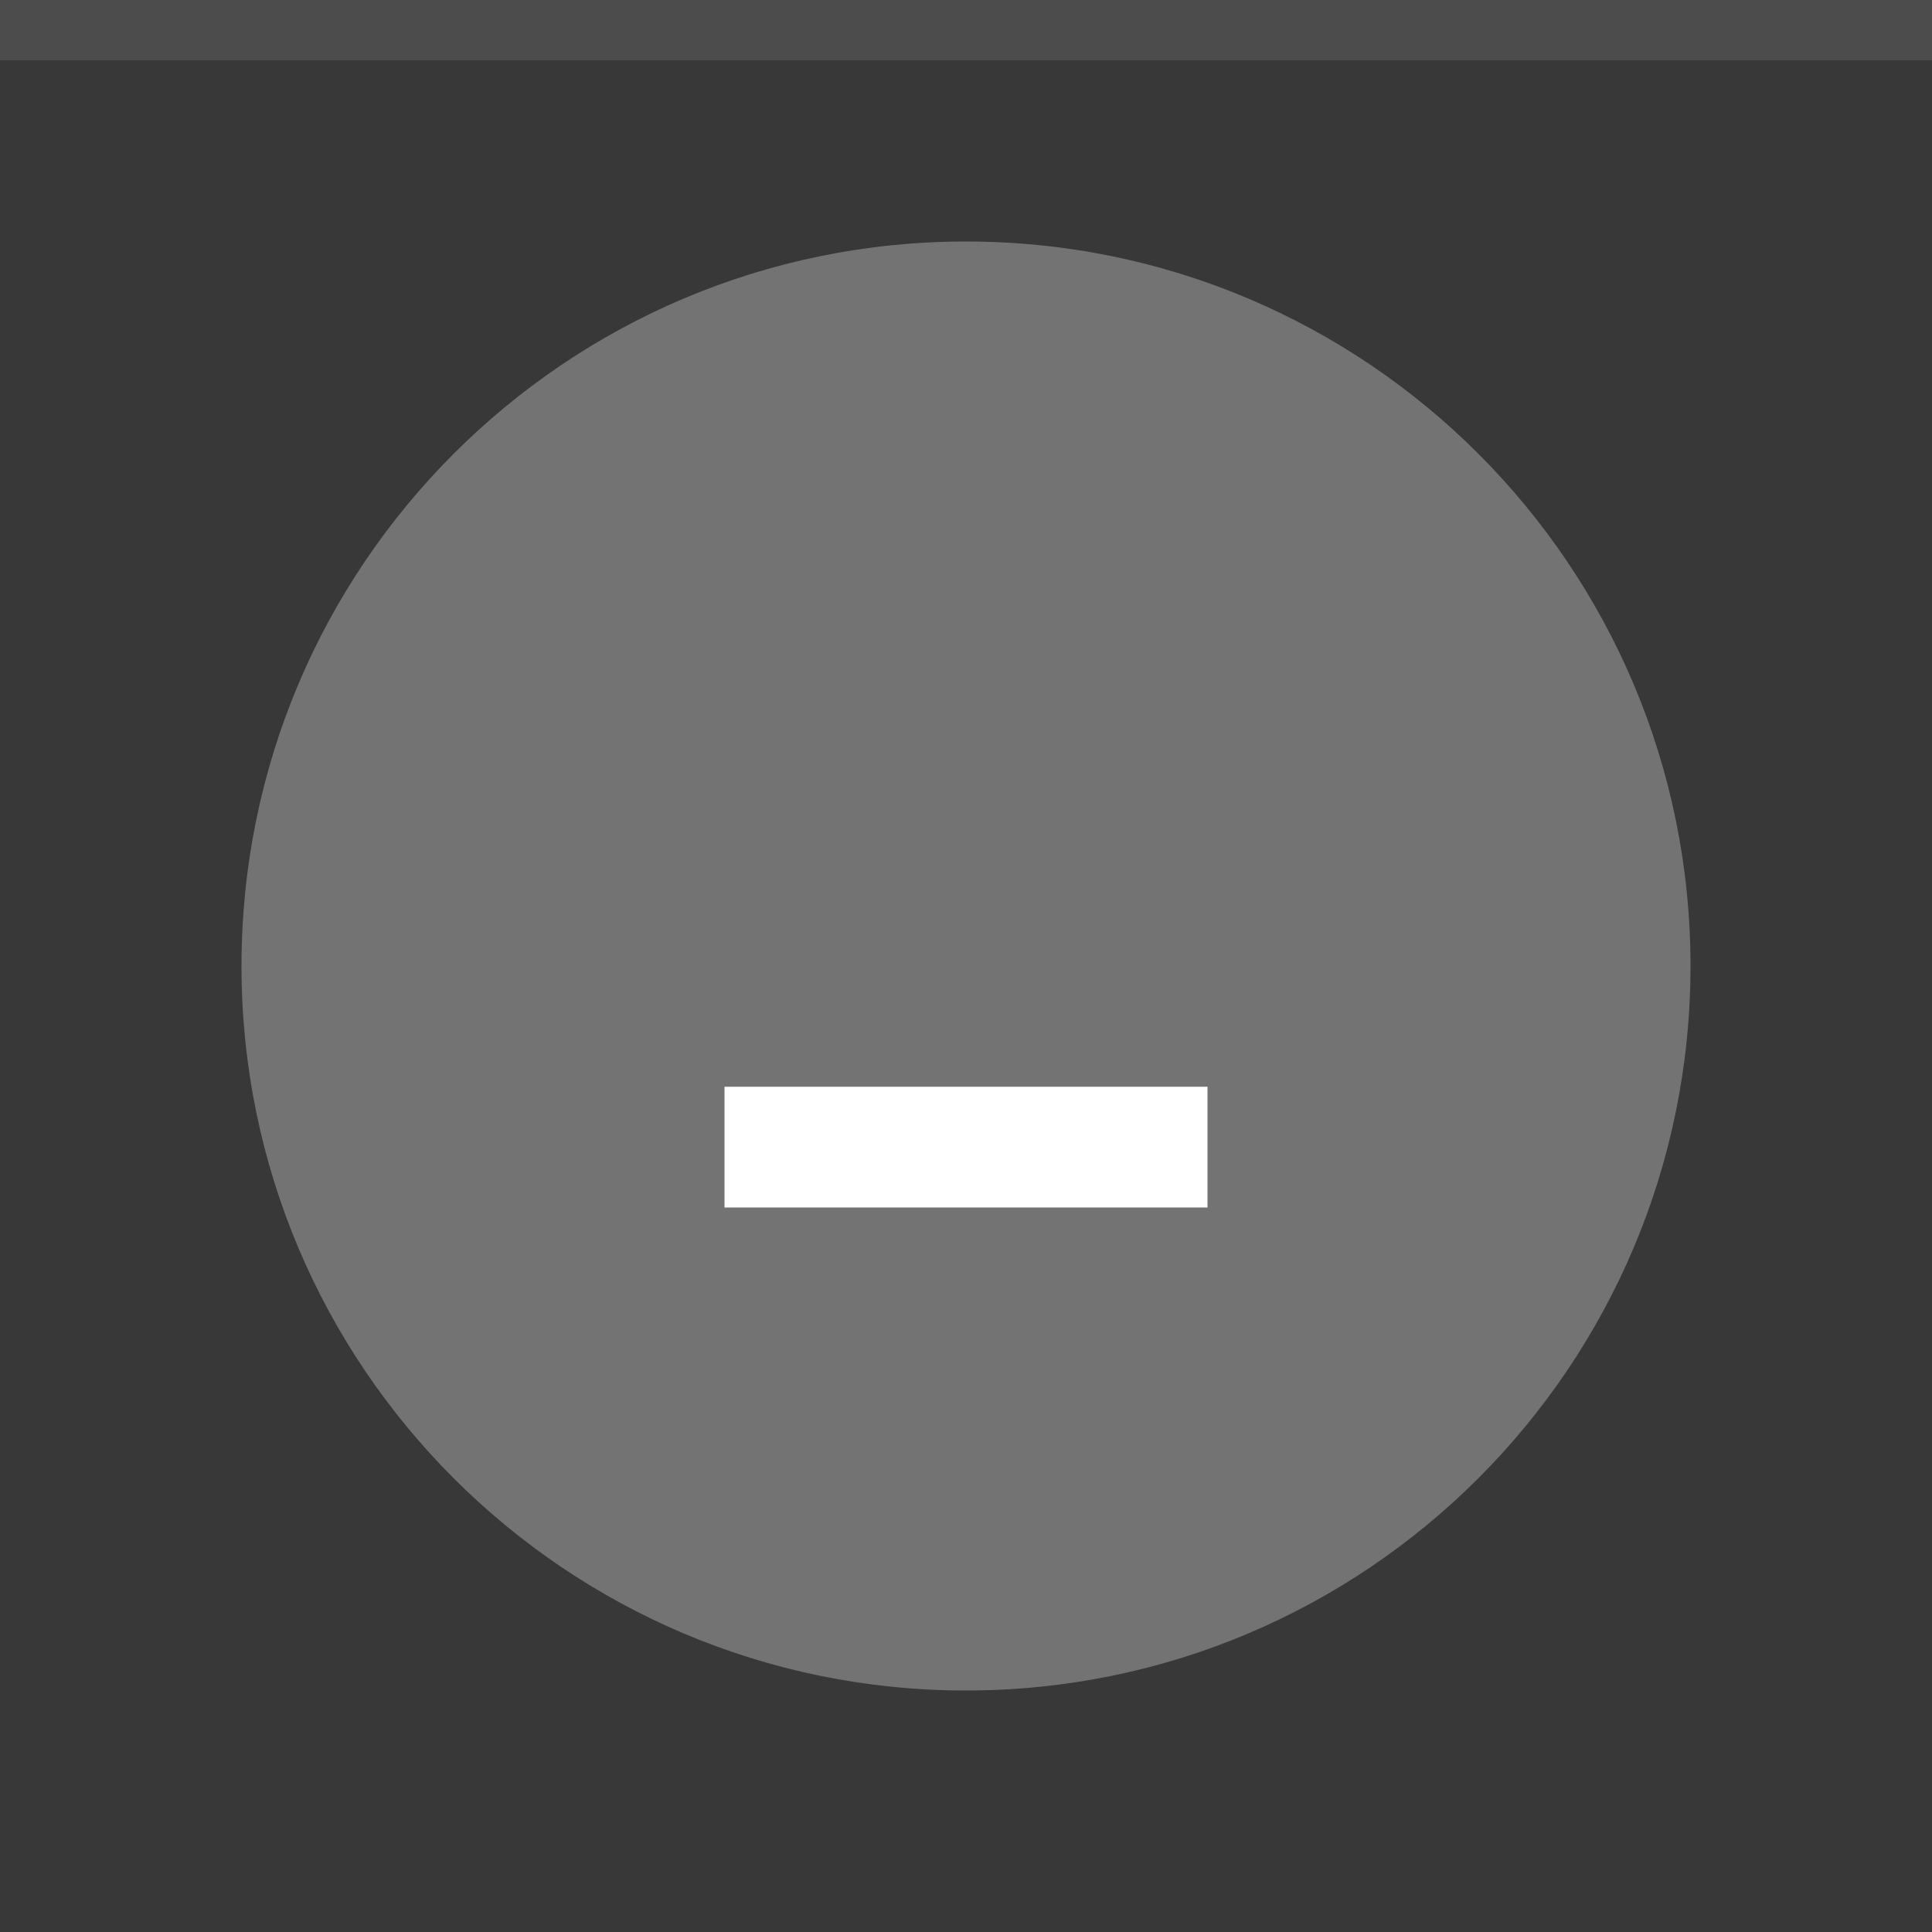
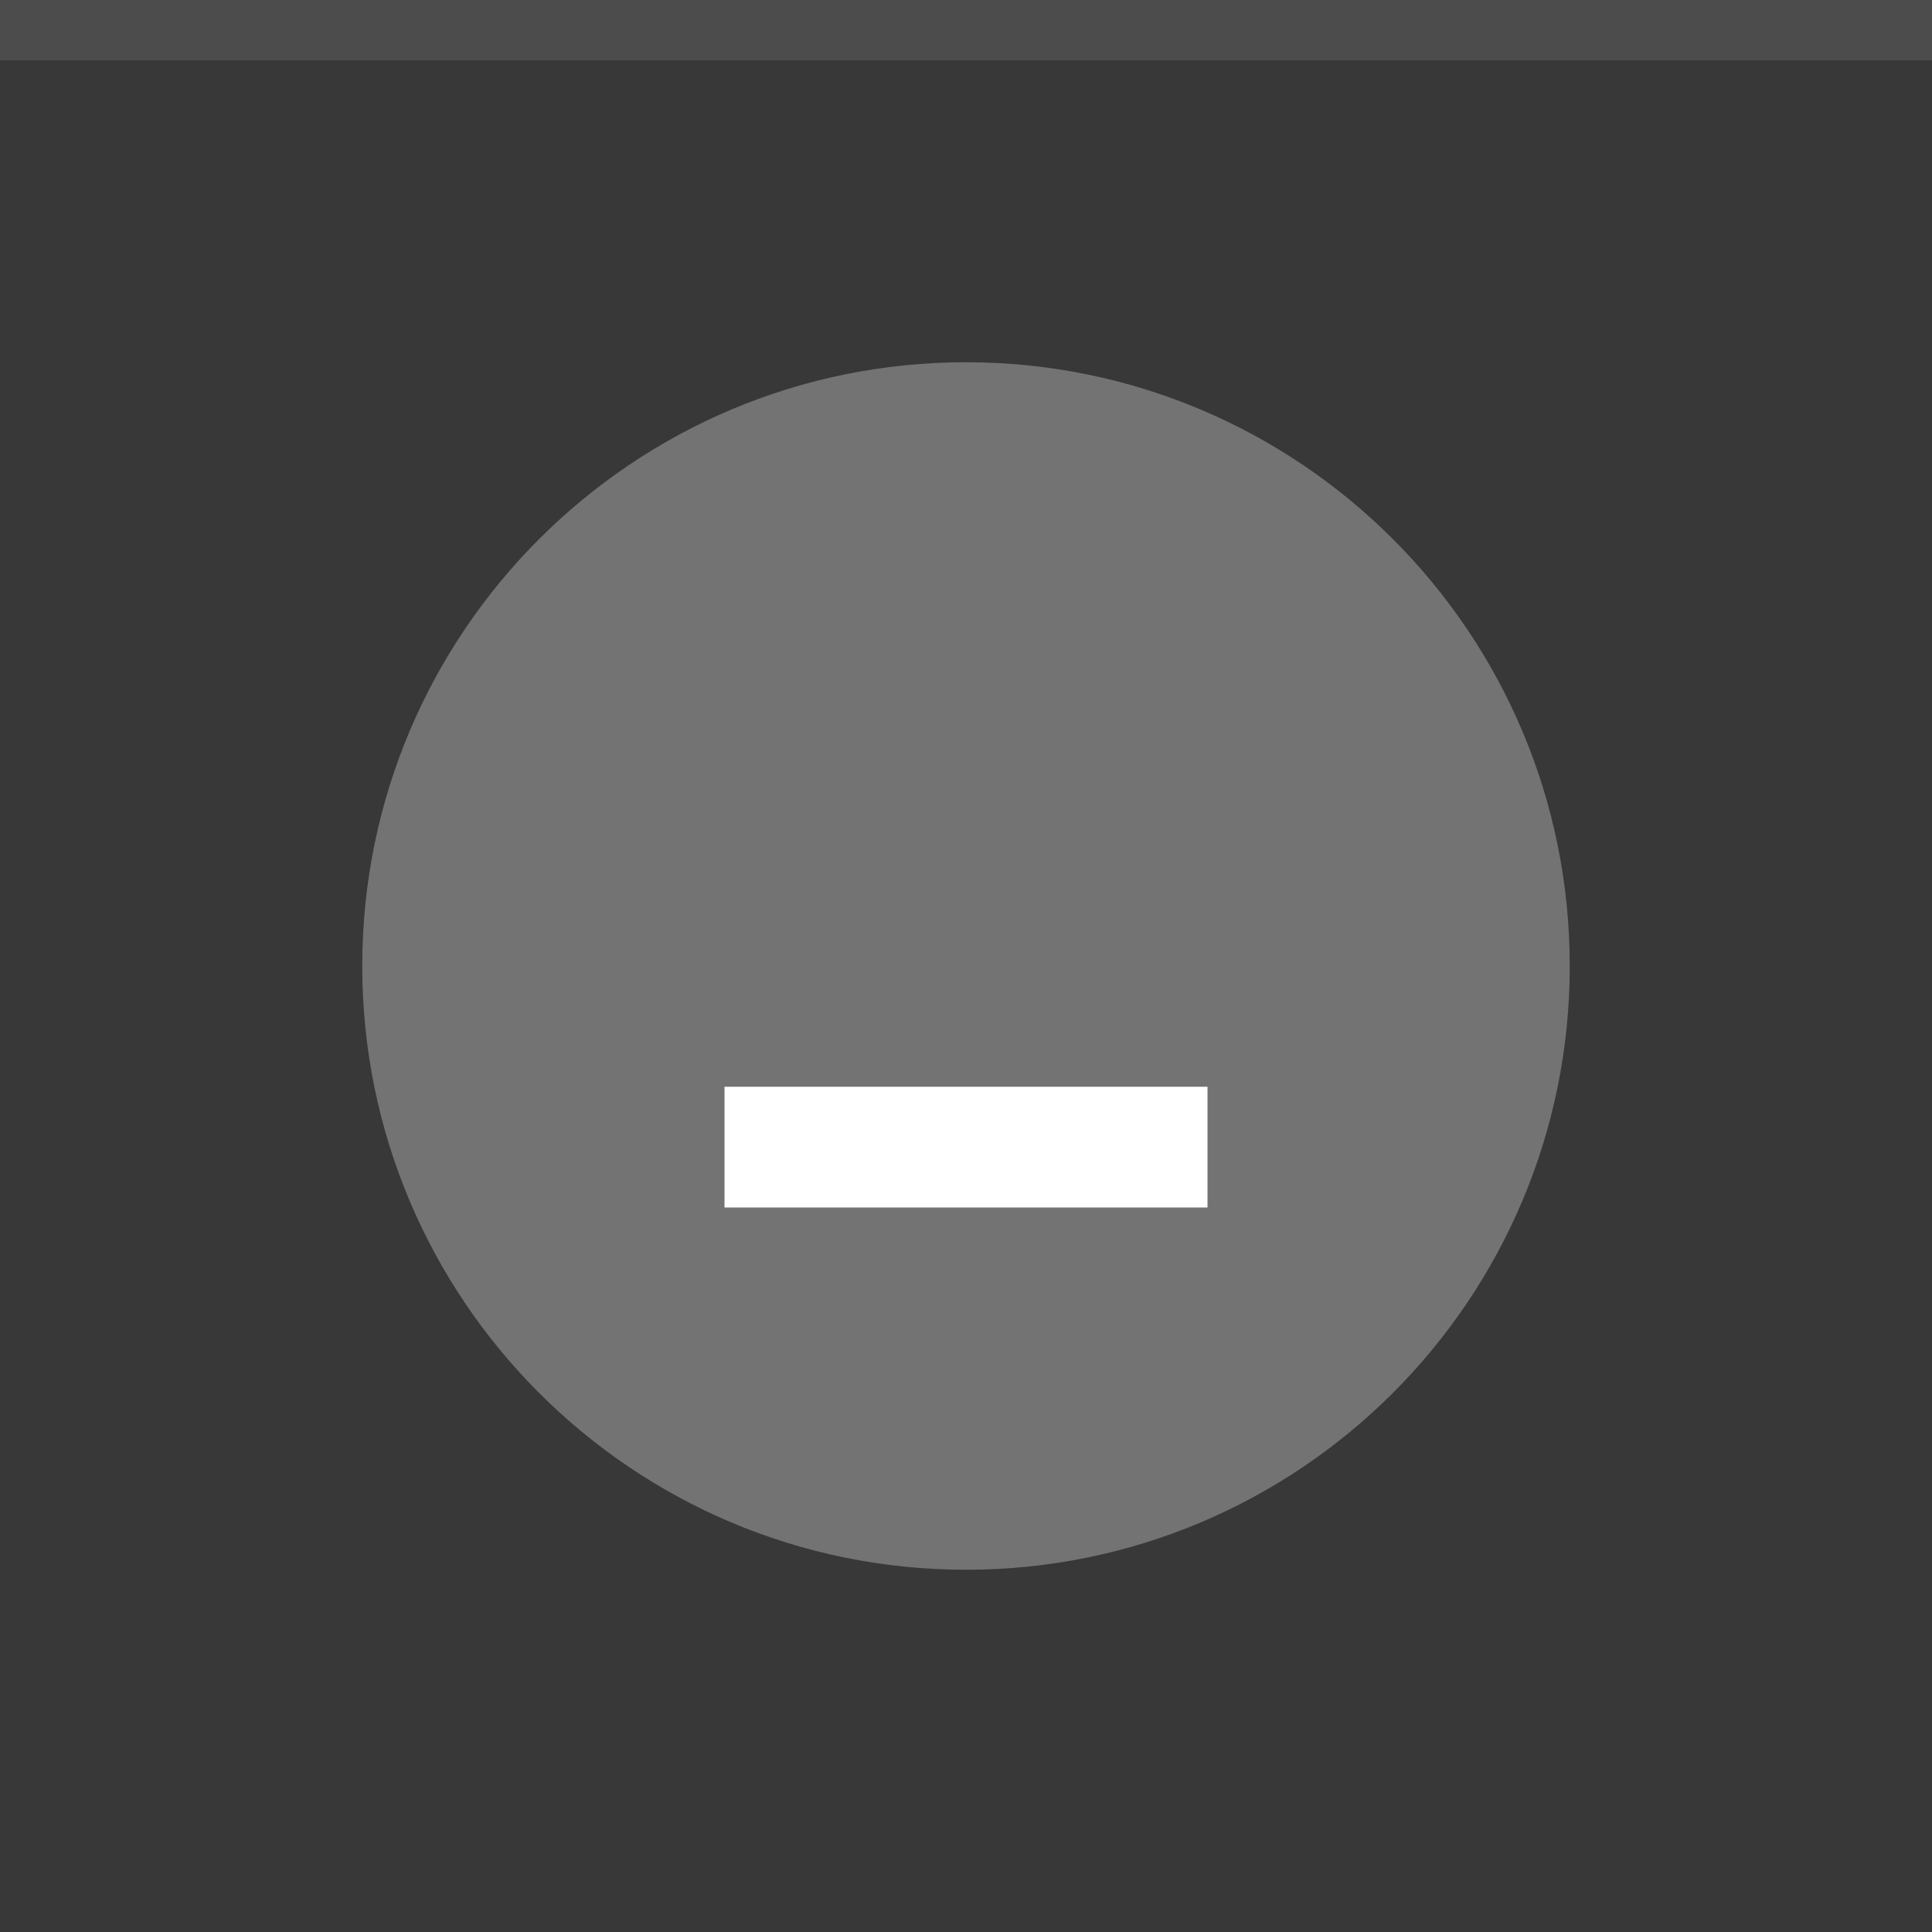
<svg xmlns="http://www.w3.org/2000/svg" width="32" height="32" viewBox="0 0 32 32">
  <rect width="32" height="32" fill="#383838" />
  <rect width="32" height="1" fill="#FFFFFF" fill-opacity="0.1" />
  <g fill="#FFFFFF">
-     <circle cx="16" cy="16" r="12" opacity="0.3" />
+     <circle cx="16" cy="16" r="10" opacity="0.3" />
    <path d="m12 18h8v2h-8z" />
  </g>
</svg>
